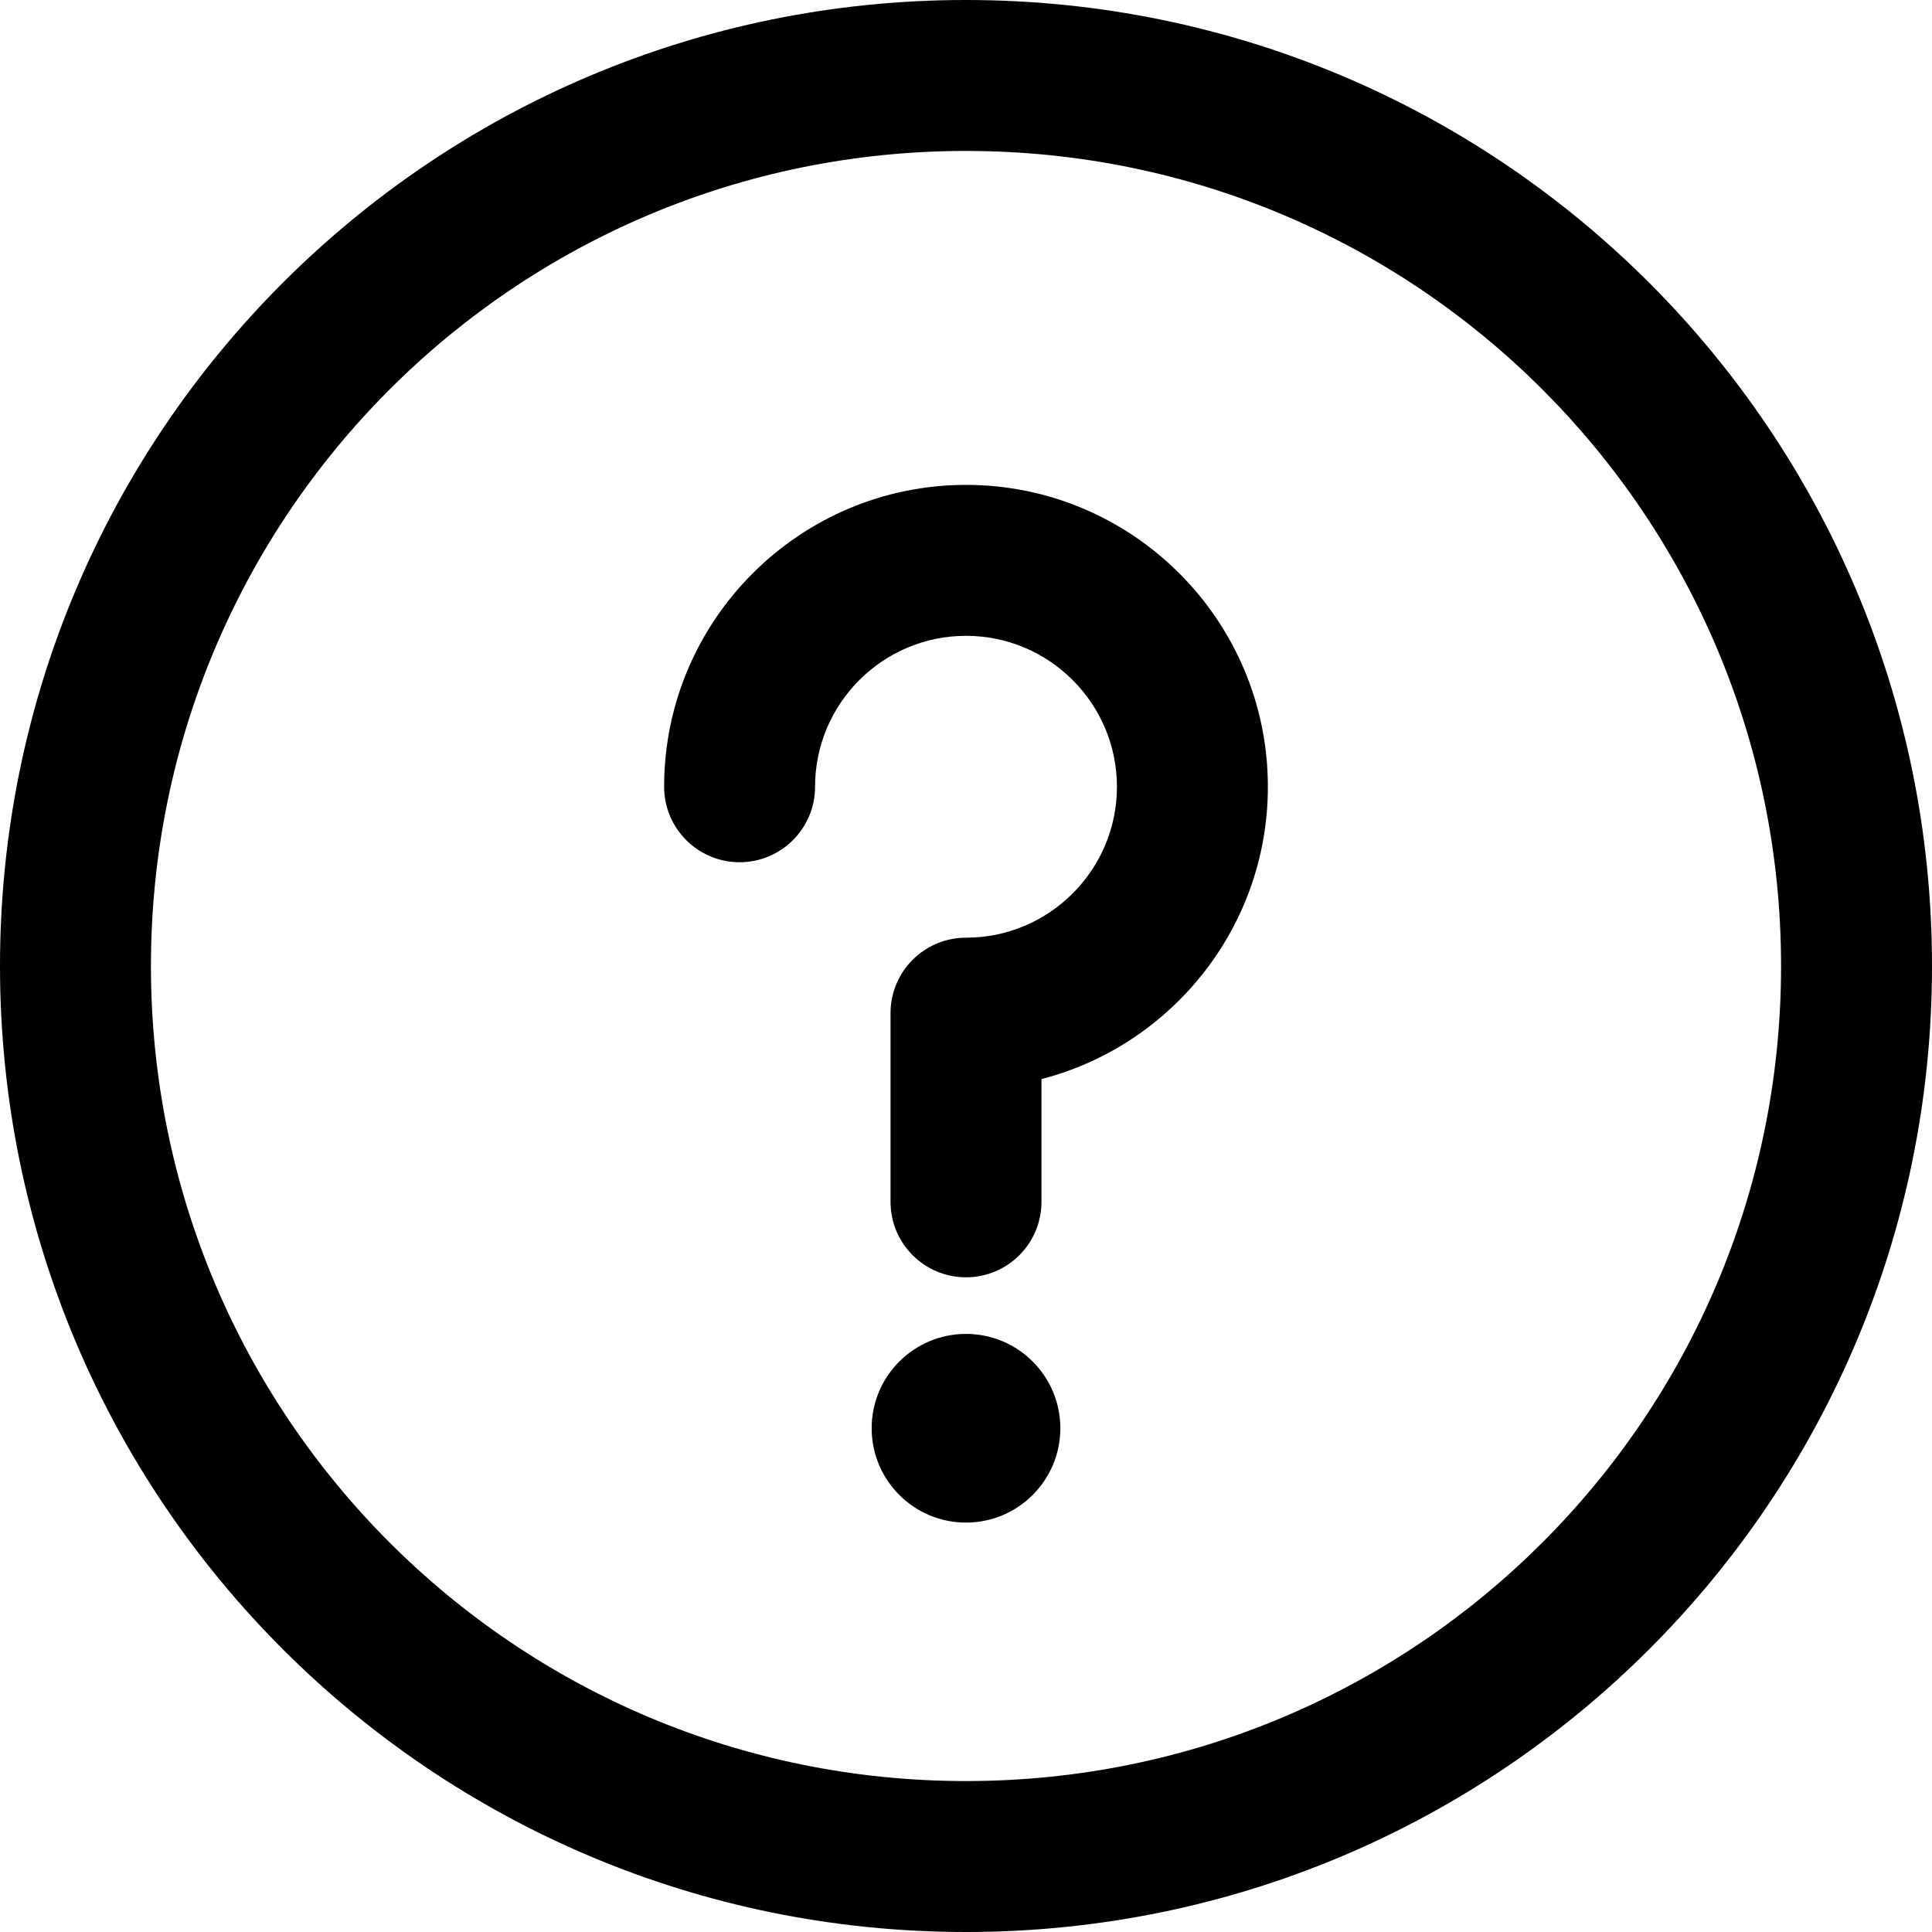
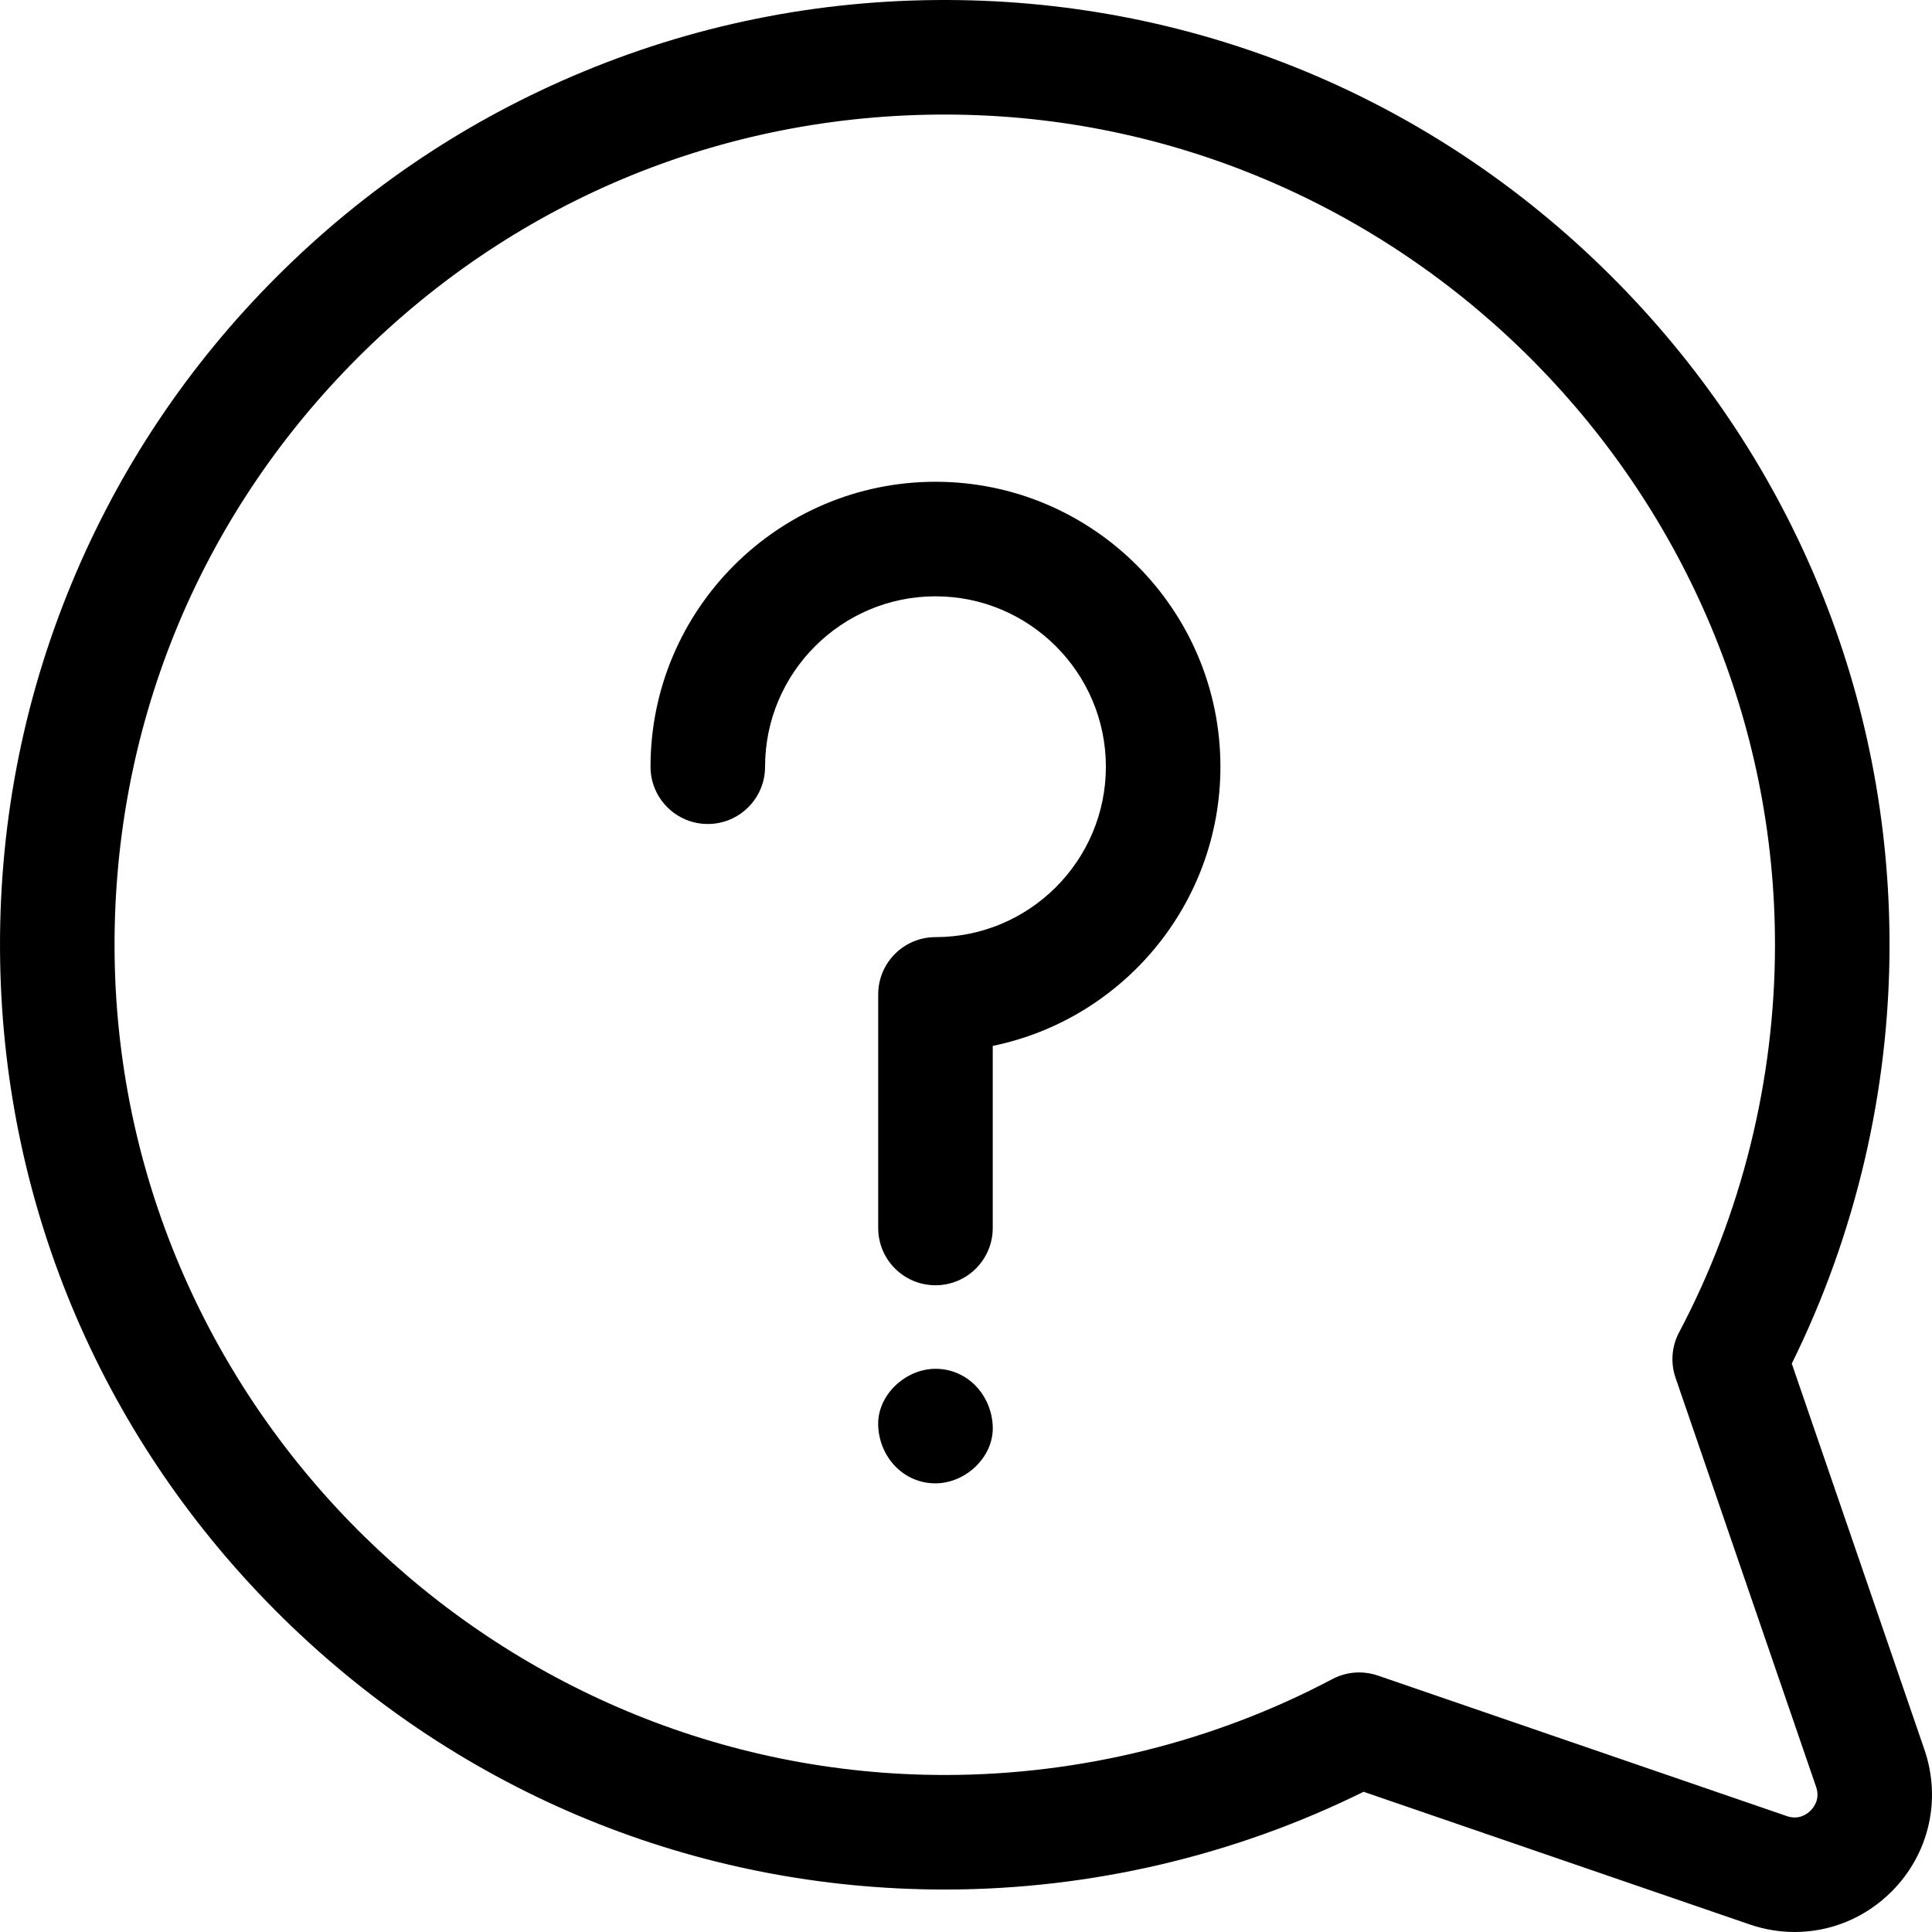
- <svg xmlns="http://www.w3.org/2000/svg" version="1.1" id="Capa_1" x="0px" y="0px" viewBox="0 0 512 512" style="enable-background:new 0 0 512 512;" xml:space="preserve">
+ <svg xmlns="http://www.w3.org/2000/svg" version="1.1" id="Capa_1" x="0px" y="0px" viewBox="0 0 512.001 512.001" style="enable-background:new 0 0 512.001 512.001;" xml:space="preserve">
  <g>
    <g>
-       <g>
-         <circle cx="256" cy="378.5" r="25" />
-         <path d="M256,0C114.516,0,0,114.497,0,256c0,141.484,114.497,256,256,256c141.484,0,256-114.497,256-256     C512,114.516,397.503,0,256,0z M256,472c-119.377,0-216-96.607-216-216c0-119.377,96.607-216,216-216     c119.377,0,216,96.607,216,216C472,375.377,375.393,472,256,472z" />
-         <path d="M256,128.5c-44.112,0-80,35.888-80,80c0,11.046,8.954,20,20,20s20-8.954,20-20c0-22.056,17.944-40,40-40     c22.056,0,40,17.944,40,40c0,22.056-17.944,40-40,40c-11.046,0-20,8.954-20,20v50c0,11.046,8.954,20,20,20     c11.046,0,20-8.954,20-20v-32.531c34.466-8.903,60-40.26,60-77.469C336,164.388,300.112,128.5,256,128.5z" />
-       </g>
+       <path d="M509.989,463.656L474.84,361.363c16.906-34.174,25.847-72.265,25.907-110.593c0.102-66.002-25.435-128.411-71.909-175.727    C382.357,27.718,320.418,1.08,254.433,0.033c-34.571-0.555-68.117,5.815-99.757,18.912c-30.517,12.633-57.884,30.932-81.34,54.388    c-23.457,23.456-41.756,50.823-54.388,81.34c-13.097,31.64-19.46,65.203-18.913,99.757    c1.045,65.985,27.684,127.924,75.009,174.406c47.224,46.383,109.472,71.912,175.332,71.911c0.129,0,0.265,0,0.394,0    c38.328-0.06,76.419-9.001,110.594-25.907l102.293,35.149c3.934,1.352,7.966,2.011,11.954,2.011    c9.474,0,18.69-3.722,25.678-10.712C511.218,491.359,514.553,476.939,509.989,463.656z M479.824,479.824    c-1.007,1.007-3.163,2.535-6.304,1.457l-108.394-37.246c-1.603-0.55-3.27-0.824-4.932-0.824c-2.45,0-4.889,0.593-7.098,1.762    c-31.327,16.573-66.727,25.363-102.374,25.417c-119.55,0.193-218.442-96.91-220.336-216.441    C29.433,193.81,52.309,137.289,94.8,94.798c42.491-42.49,98.995-65.362,159.151-64.411    c119.53,1.895,216.625,100.738,216.439,220.336c-0.056,35.648-8.845,71.048-25.417,102.373c-1.962,3.708-2.301,8.063-0.938,12.03    l37.246,108.394C482.36,476.659,480.832,478.818,479.824,479.824z" />
+     </g>
+   </g>
+   <g>
+     <g>
+       <path d="M247.91,362.748c-7.939,0-15.545,6.981-15.178,15.178c0.368,8.223,6.669,15.178,15.178,15.178    c7.939,0,15.545-6.981,15.178-15.178C262.72,369.702,256.419,362.748,247.91,362.748z" />
+     </g>
+   </g>
+   <g>
+     <g>
+       <path d="M247.91,127.674c-41.639,0-75.515,33.876-75.515,75.515c0,8.382,6.796,15.178,15.178,15.178s15.178-6.796,15.178-15.178    c0-24.9,20.259-45.159,45.159-45.159s45.159,20.259,45.159,45.159s-20.259,45.159-45.159,45.159    c-8.382,0-15.178,6.796-15.178,15.178v61.905c0,8.382,6.796,15.178,15.178,15.178c8.382,0,15.178-6.795,15.178-15.179v-48.259    c34.389-7.045,60.337-37.54,60.337-73.982C323.425,161.55,289.549,127.674,247.91,127.674z" />
    </g>
  </g>
  <g>
</g>
  <g>
</g>
  <g>
</g>
  <g>
</g>
  <g>
</g>
  <g>
</g>
  <g>
</g>
  <g>
</g>
  <g>
</g>
  <g>
</g>
  <g>
</g>
  <g>
</g>
  <g>
</g>
  <g>
</g>
  <g>
</g>
</svg>
